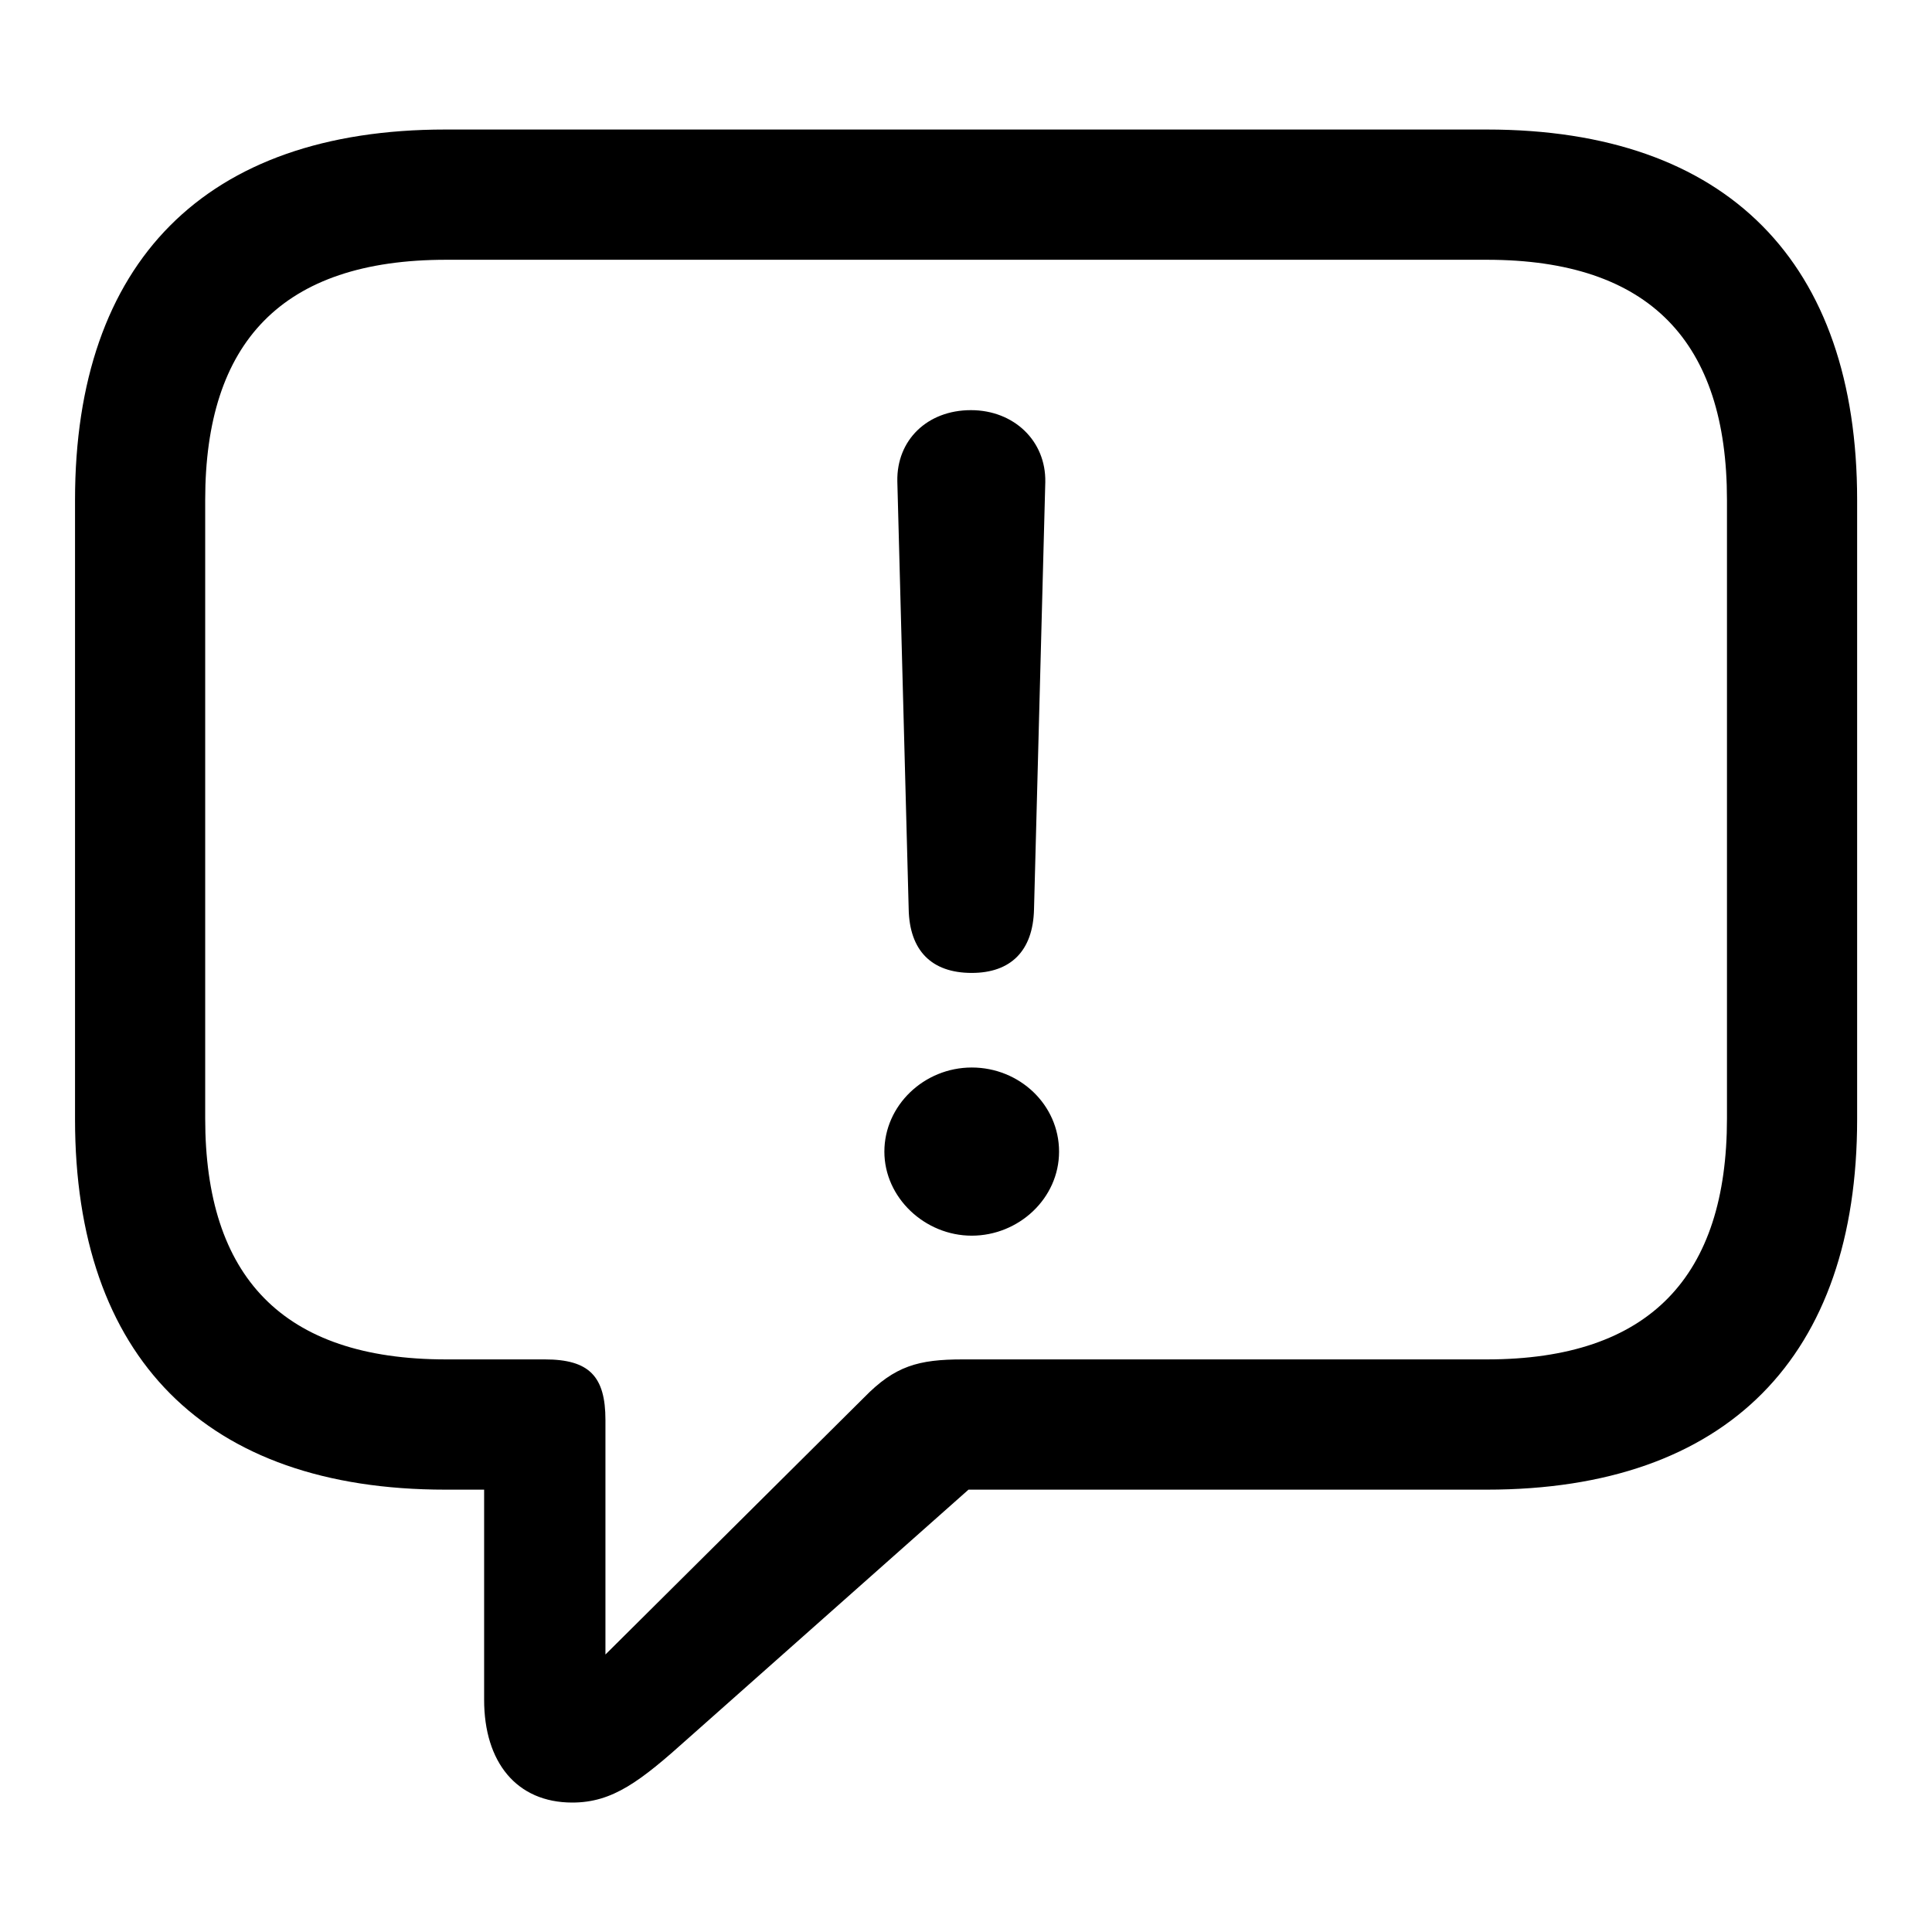
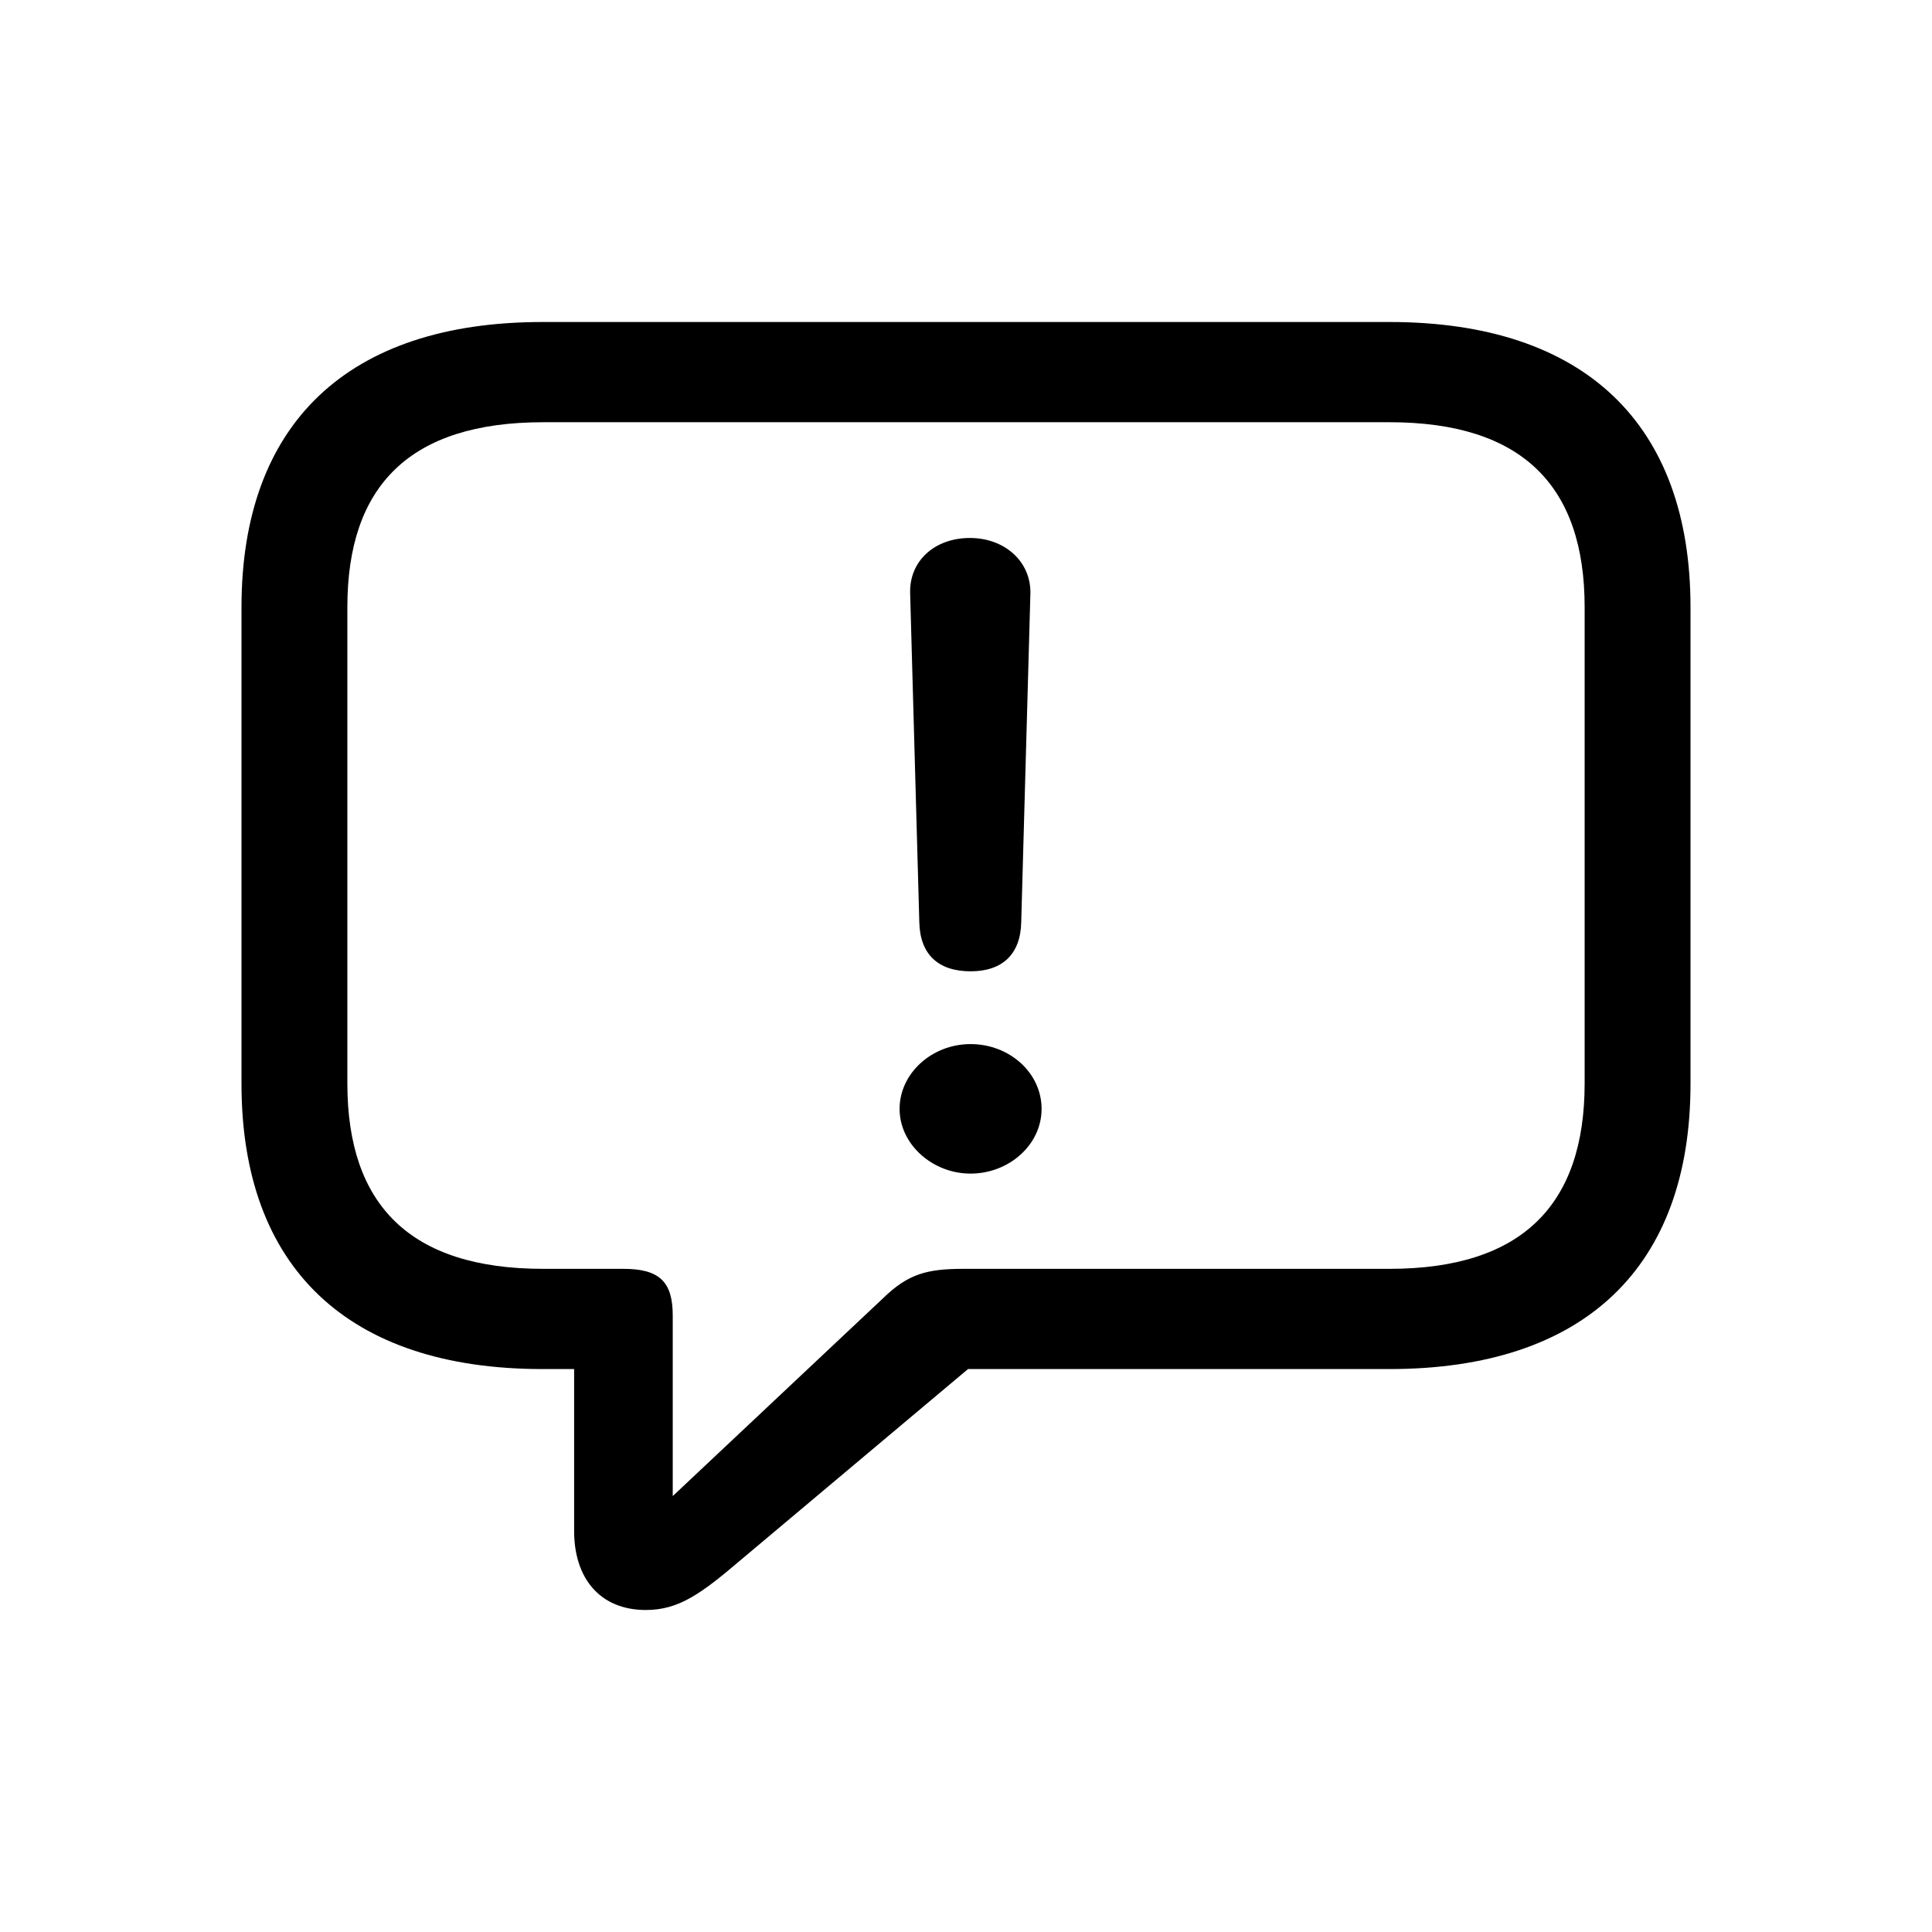
<svg xmlns="http://www.w3.org/2000/svg" width="24" height="24" viewBox="0 0 24 24" fill="none">
-   <path d="M7.109 22.392C7.611 22.392 7.953 22.13 8.556 21.588L12.031 18.505H18.47C21.463 18.505 23.07 16.847 23.07 13.904V6.21C23.07 3.267 21.463 1.609 18.47 1.609H5.532C2.549 1.609 0.932 3.257 0.932 6.21V13.904C0.932 16.857 2.549 18.505 5.532 18.505H6.014V21.116C6.014 21.889 6.416 22.392 7.109 22.392ZM7.521 20.553V17.64C7.521 17.098 7.32 16.887 6.768 16.887H5.542C3.503 16.887 2.549 15.852 2.549 13.894V6.21C2.549 4.251 3.503 3.227 5.542 3.227H18.47C20.498 3.227 21.453 4.251 21.453 6.21V13.894C21.453 15.852 20.498 16.887 18.47 16.887H11.96C11.408 16.887 11.117 16.968 10.735 17.359L7.521 20.553ZM12.071 12.086C12.553 12.086 12.834 11.815 12.845 11.293L12.985 5.989C12.995 5.476 12.594 5.095 12.061 5.095C11.519 5.095 11.137 5.467 11.147 5.979L11.288 11.293C11.298 11.805 11.569 12.086 12.071 12.086ZM12.071 15.35C12.654 15.35 13.156 14.888 13.156 14.306C13.156 13.723 12.664 13.261 12.072 13.261C11.478 13.261 10.986 13.733 10.986 14.306C10.986 14.878 11.489 15.35 12.071 15.35Z" fill="black" />
+   <path d="M8.023 20C8.431 20 8.709 19.799 9.199 19.381L12.025 17.007H17.26C19.693 17.007 21 15.731 21 13.465V7.542C21 5.276 19.693 4 17.26 4H6.74C4.315 4 3 5.268 3 7.542V13.465C3 15.739 4.315 17.007 6.74 17.007H7.132V19.018C7.132 19.613 7.459 20 8.023 20ZM8.357 18.585V16.342C8.357 15.925 8.194 15.762 7.745 15.762H6.748C5.091 15.762 4.315 14.966 4.315 13.458V7.542C4.315 6.034 5.091 5.245 6.749 5.245H17.26C18.909 5.245 19.685 6.034 19.685 7.542V13.458C19.685 14.966 18.909 15.762 17.26 15.762H11.967C11.518 15.762 11.281 15.824 10.971 16.126L8.357 18.585ZM12.057 12.066C12.449 12.066 12.678 11.857 12.686 11.455L12.8 7.372C12.808 6.977 12.482 6.683 12.049 6.683C11.608 6.683 11.297 6.97 11.306 7.364L11.42 11.455C11.428 11.849 11.649 12.066 12.057 12.066ZM12.057 14.579C12.531 14.579 12.939 14.223 12.939 13.775C12.939 13.326 12.539 12.97 12.057 12.97C11.575 12.97 11.175 13.334 11.175 13.775C11.175 14.216 11.584 14.579 12.057 14.579Z" fill="black" />
</svg>
